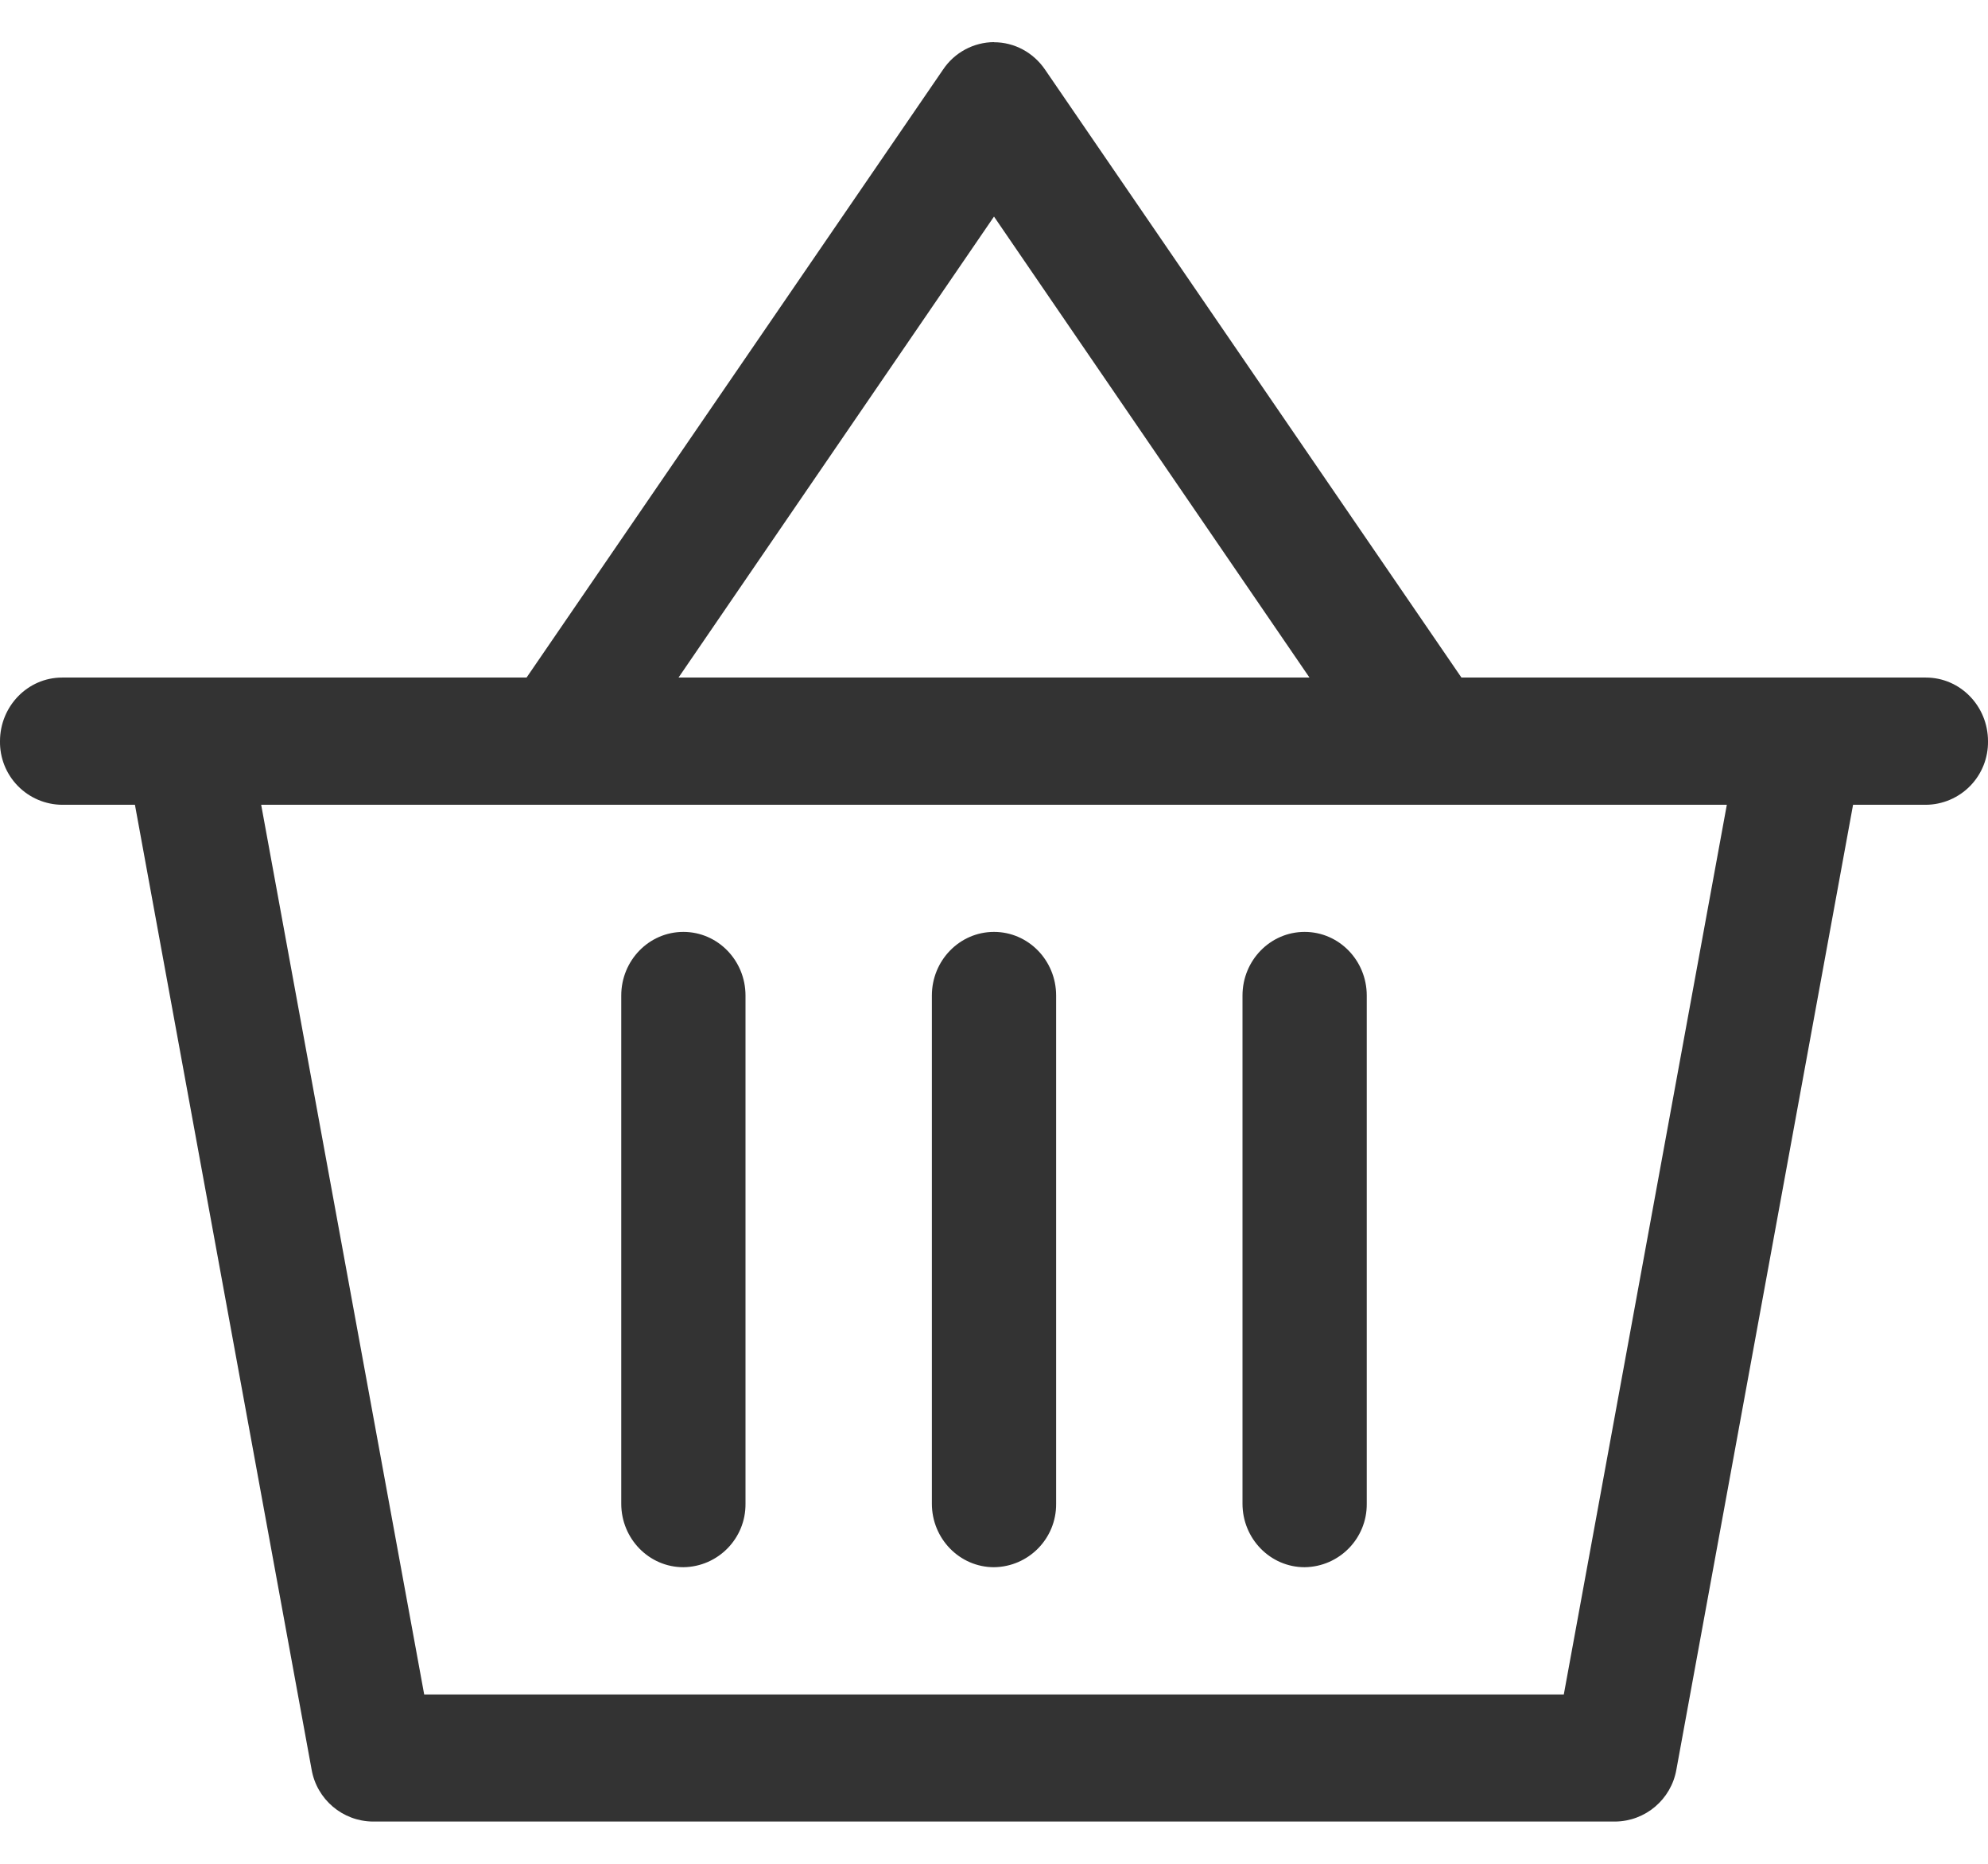
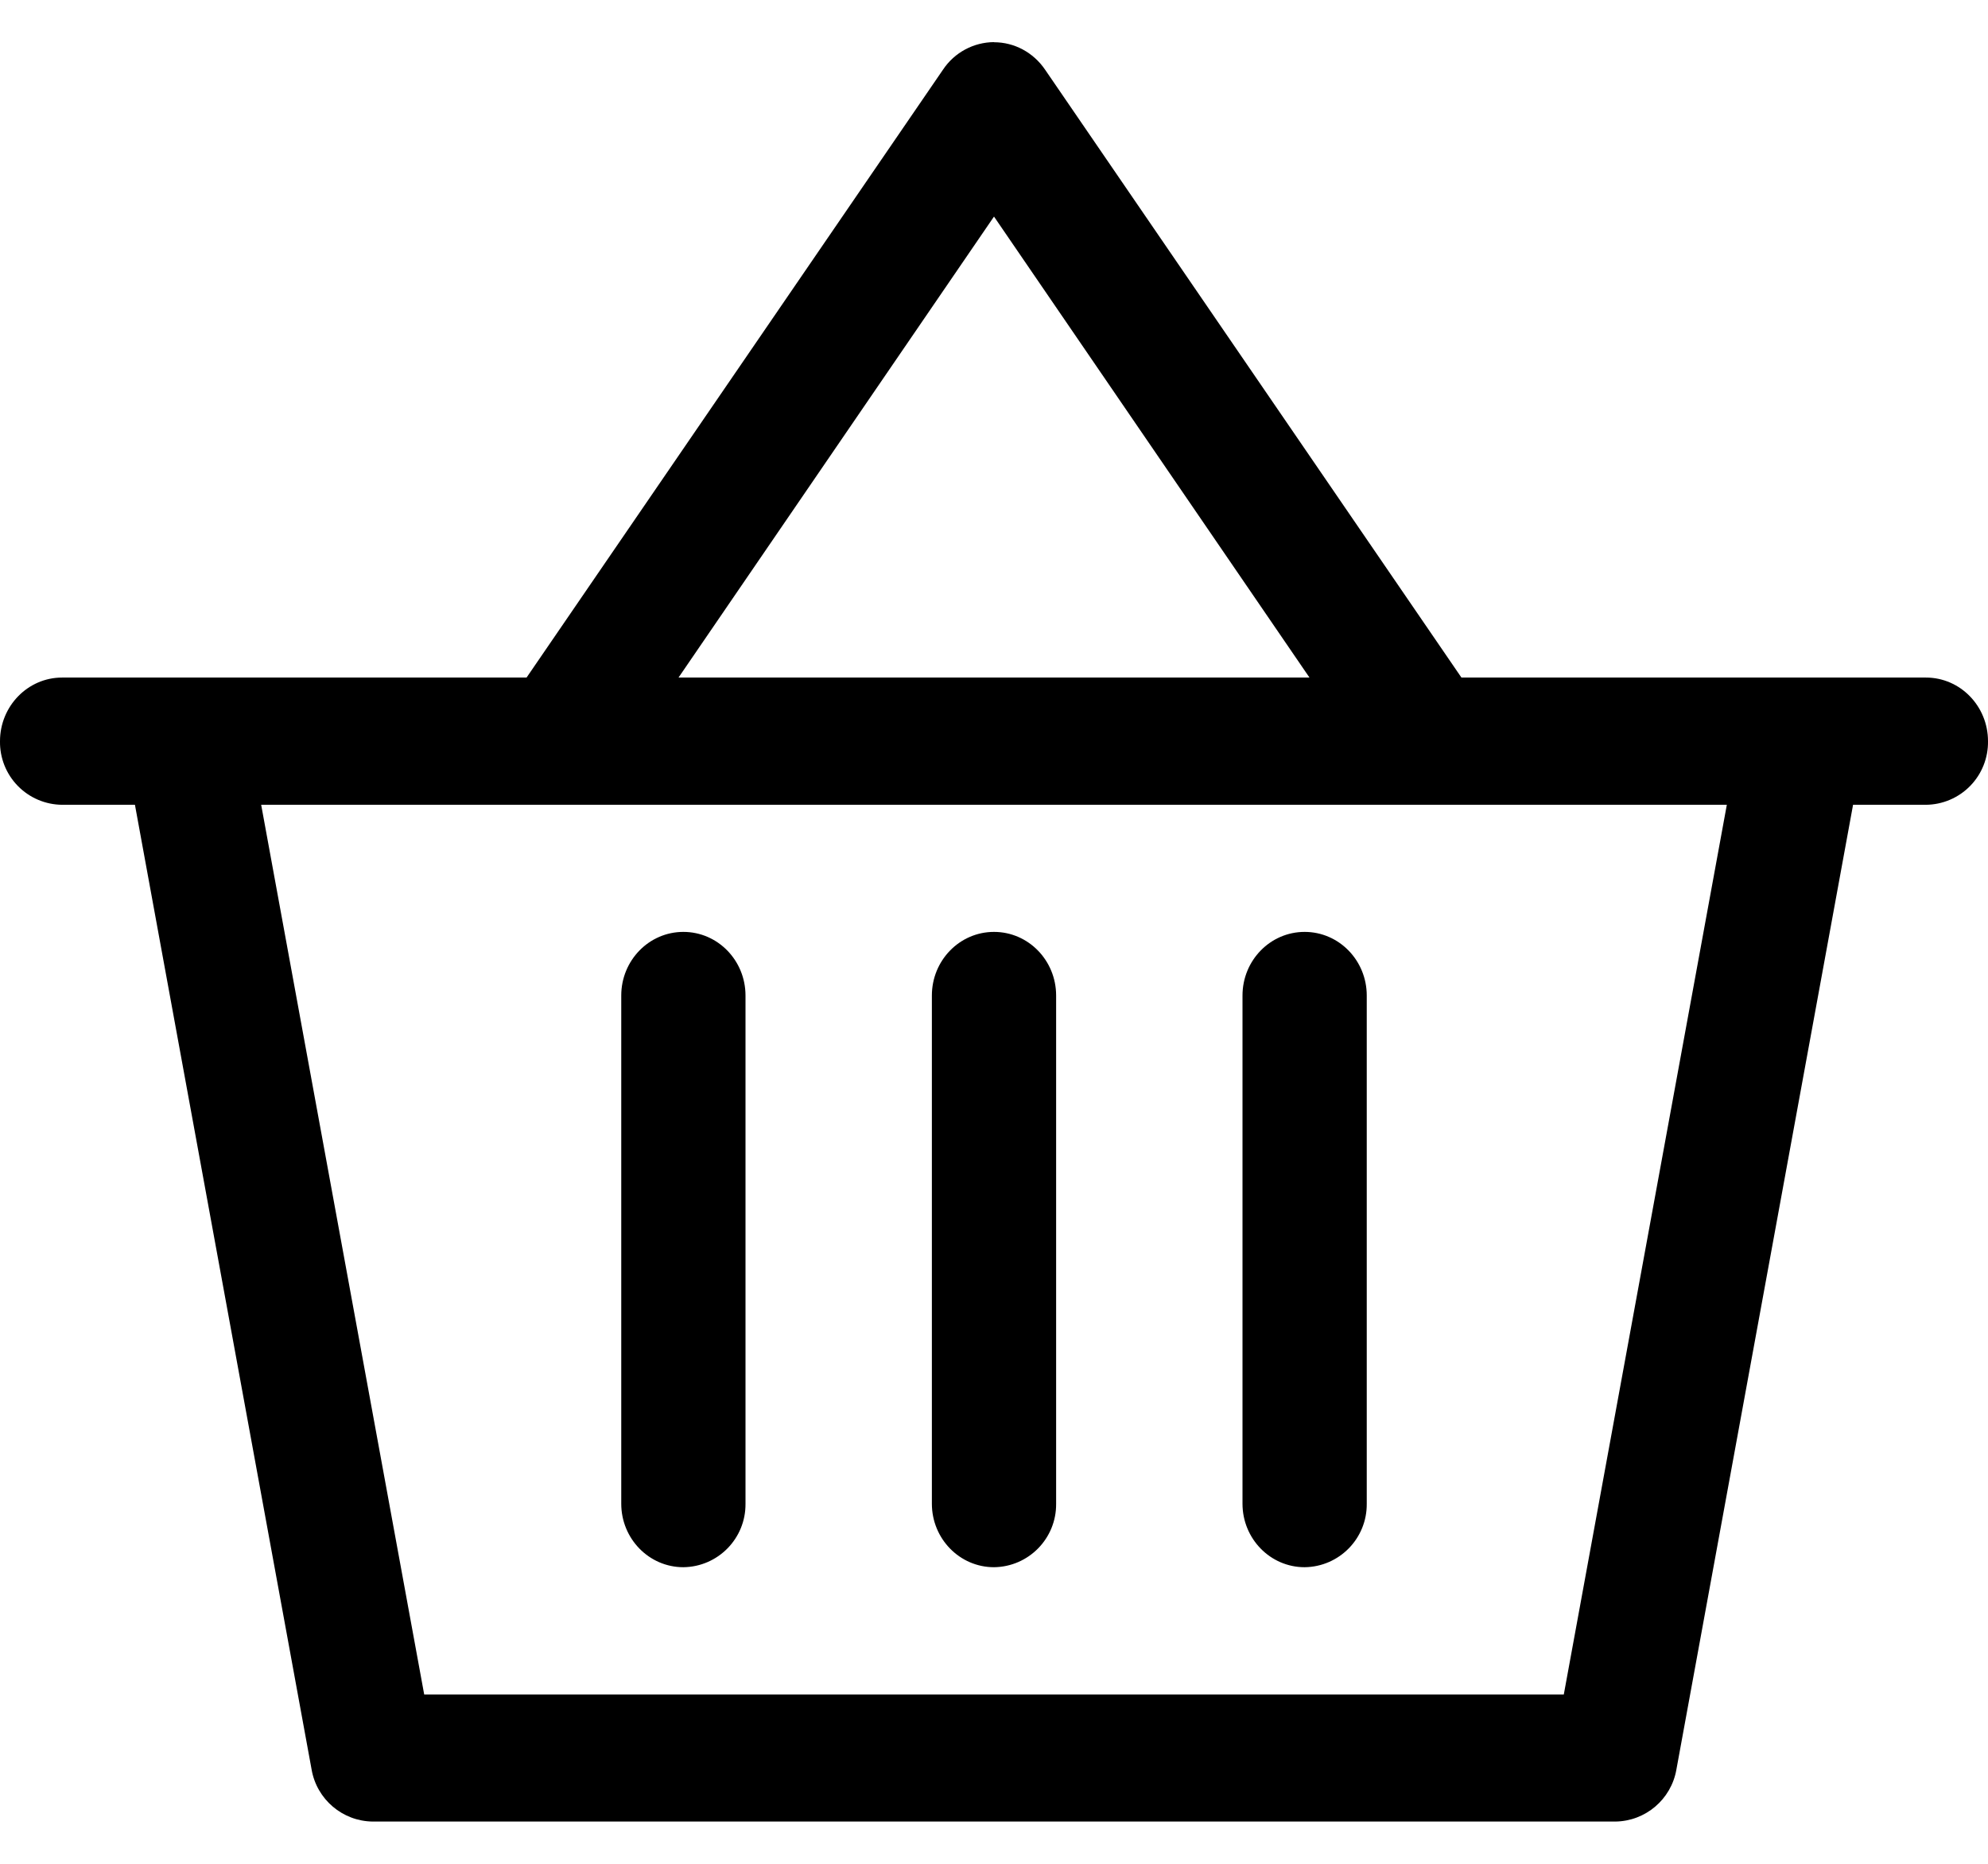
<svg xmlns="http://www.w3.org/2000/svg" width="16" height="15">
-   <path style="stroke:none;fill-rule:evenodd;fill:#333;fill-opacity:1" d="M8 .34c.164 0 .316.082.41.219l3.352 4.894H15.5c.277 0 .5.23.5.512a.504.504 0 0 1-.5.512h-.586l-1.422 7.765a.505.505 0 0 1-.492.418H3a.505.505 0 0 1-.492-.418L1.086 6.477H.5a.504.504 0 0 1-.5-.512c0-.281.223-.512.5-.512h3.738L7.59.56A.497.497 0 0 1 8 .339ZM4.492 6.477h9.406l-1.312 7.16H3.414l-1.312-7.16Zm6.047-1.024H5.461L8 1.743ZM5.5 7.5c.277 0 .5.23.5.512v4.09a.506.506 0 0 1-.5.511c-.277 0-.5-.23-.5-.511v-4.09c0-.282.223-.512.5-.512Zm2.5 0c.277 0 .5.23.5.512v4.09a.506.506 0 0 1-.5.511c-.277 0-.5-.23-.5-.511v-4.09c0-.282.223-.512.5-.512Zm2.5 0c.277 0 .5.23.5.512v4.09a.506.506 0 0 1-.5.511c-.277 0-.5-.23-.5-.511v-4.09c0-.282.223-.512.5-.512Zm0 0" />
+   <path stroke="none" fill-rule="evenodd" fill-opacity="1" d="M8 .34c.164 0 .316.082.41.219l3.352 4.894H15.5c.277 0 .5.23.5.512a.504.504 0 0 1-.5.512h-.586l-1.422 7.765a.505.505 0 0 1-.492.418H3a.505.505 0 0 1-.492-.418L1.086 6.477H.5a.504.504 0 0 1-.5-.512c0-.281.223-.512.5-.512h3.738L7.59.56A.497.497 0 0 1 8 .339ZM4.492 6.477h9.406l-1.312 7.16H3.414l-1.312-7.16Zm6.047-1.024H5.461L8 1.743ZM5.5 7.5c.277 0 .5.23.5.512v4.09a.506.506 0 0 1-.5.511c-.277 0-.5-.23-.5-.511v-4.09c0-.282.223-.512.5-.512Zm2.5 0c.277 0 .5.23.5.512v4.09a.506.506 0 0 1-.5.511c-.277 0-.5-.23-.5-.511v-4.09c0-.282.223-.512.5-.512Zm2.5 0c.277 0 .5.23.5.512v4.09a.506.506 0 0 1-.5.511c-.277 0-.5-.23-.5-.511v-4.09c0-.282.223-.512.5-.512Zm0 0" />
</svg>
